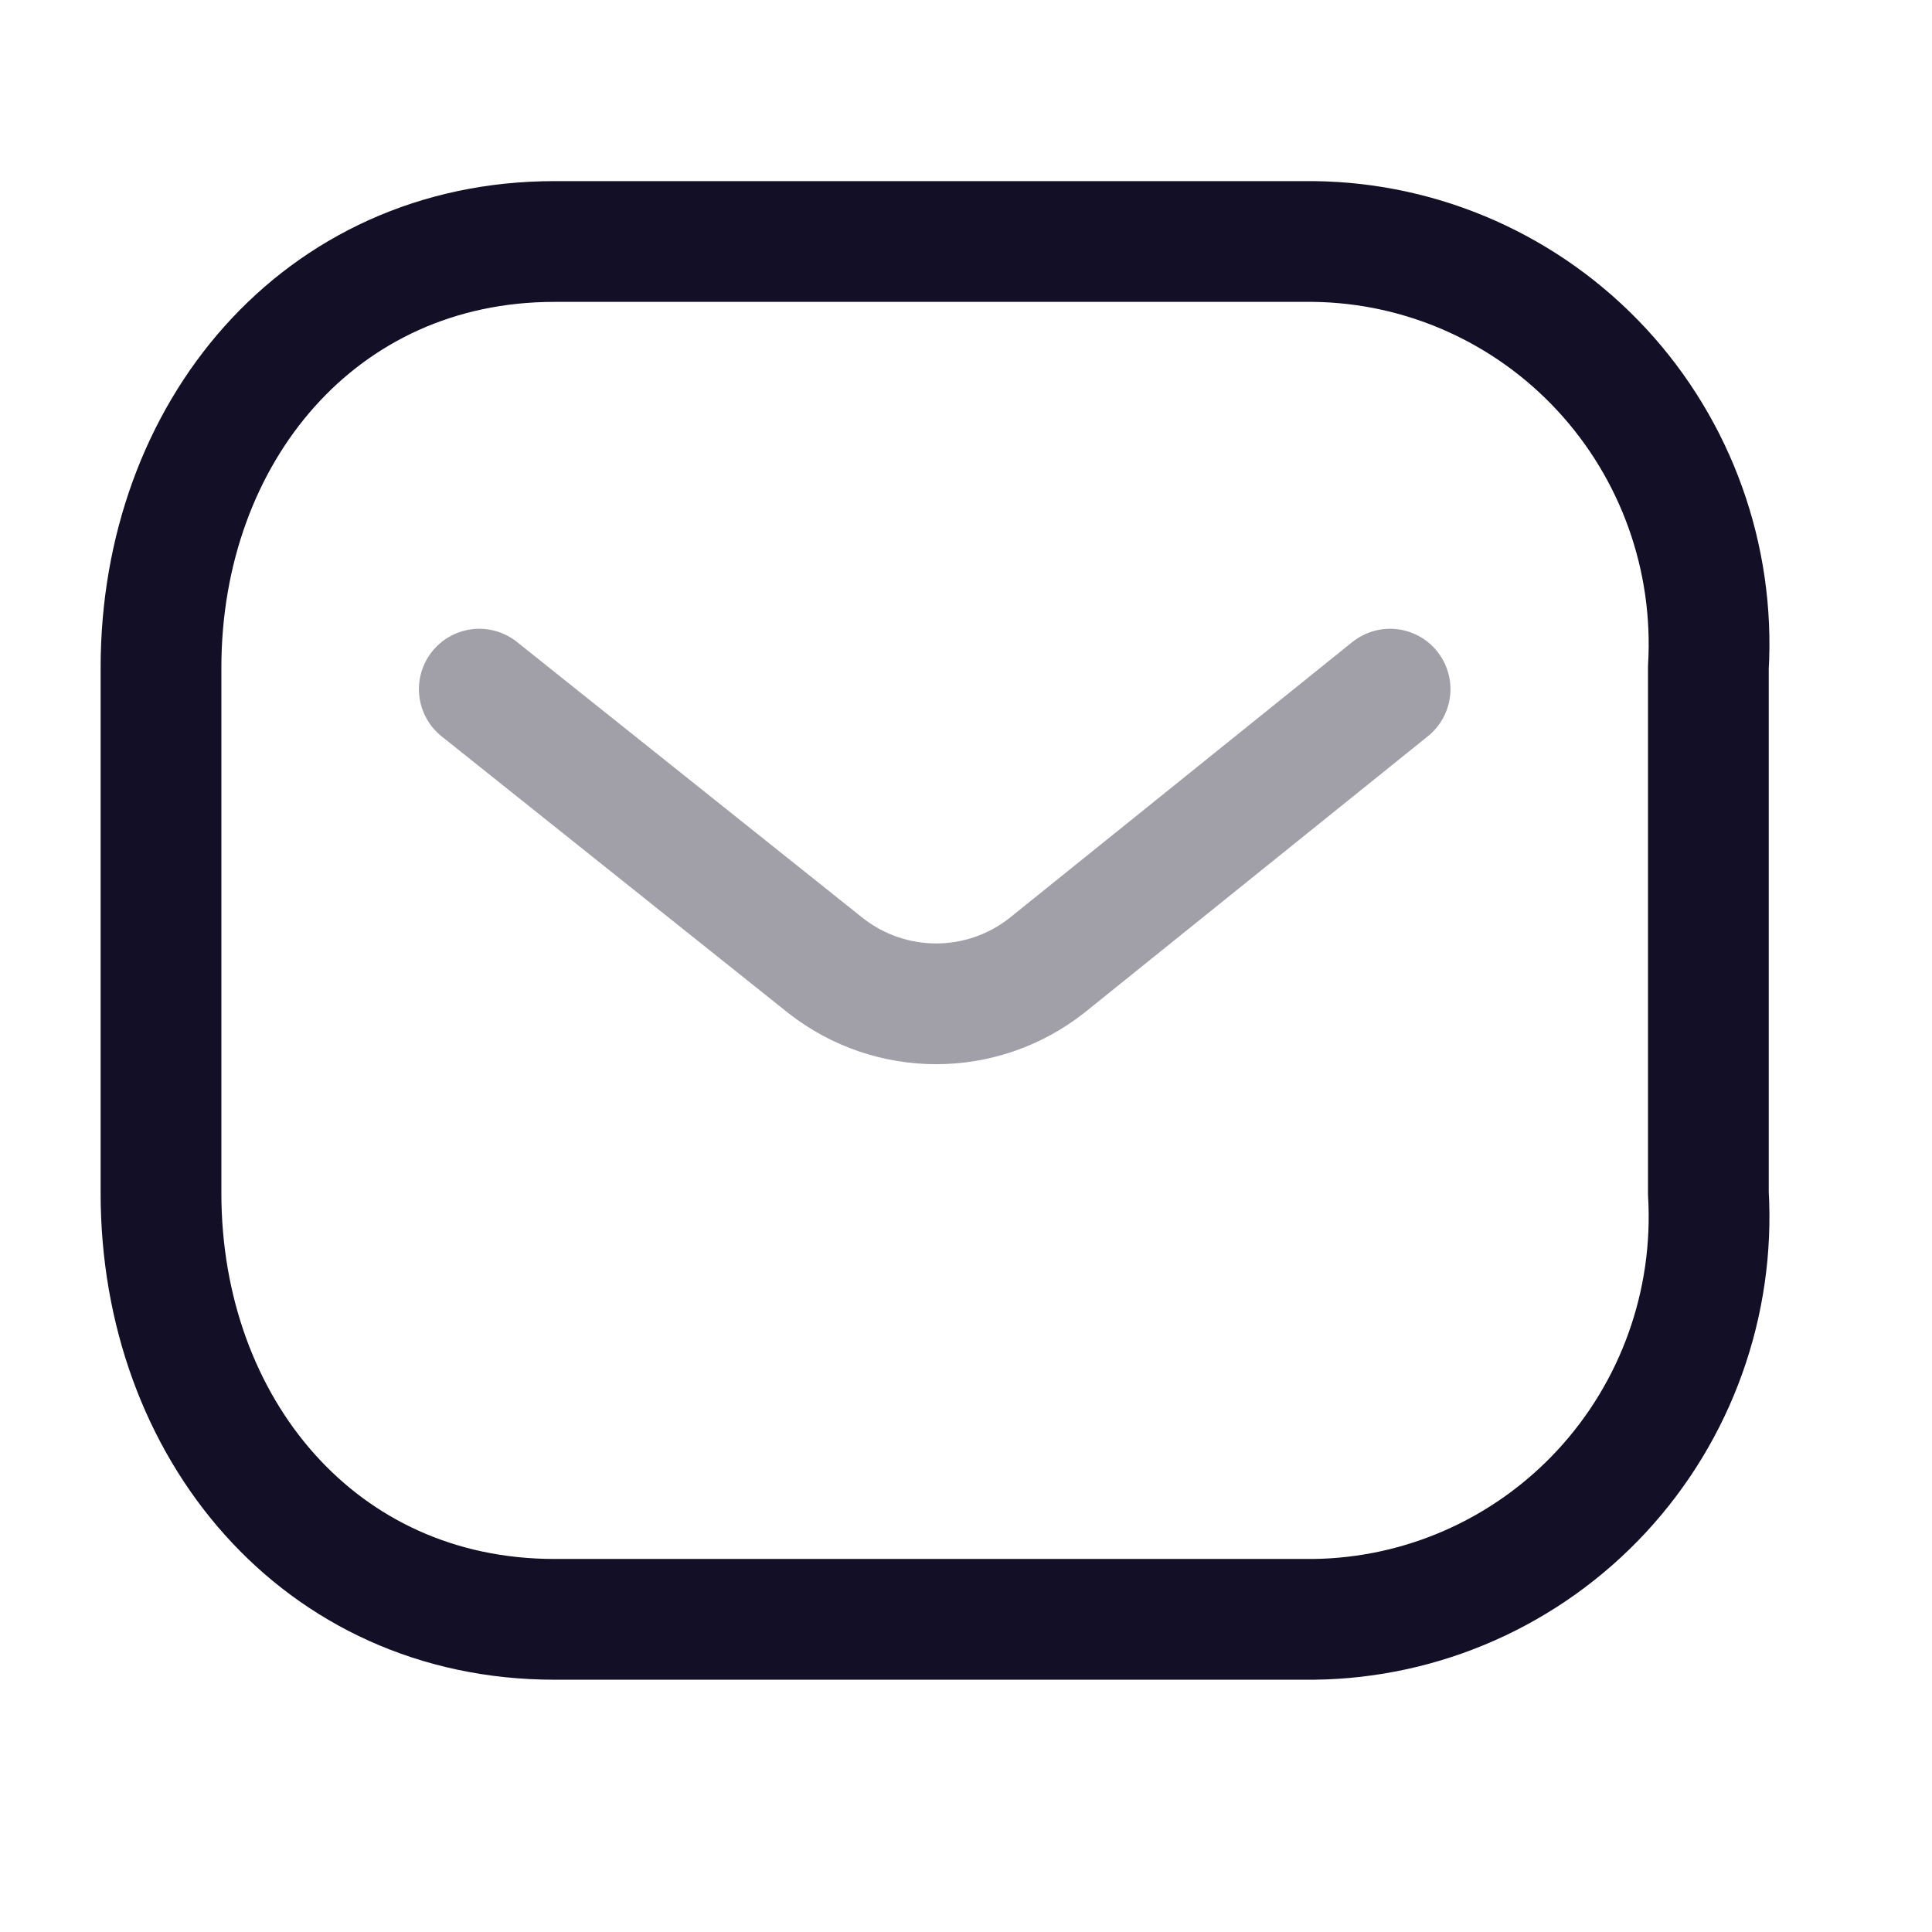
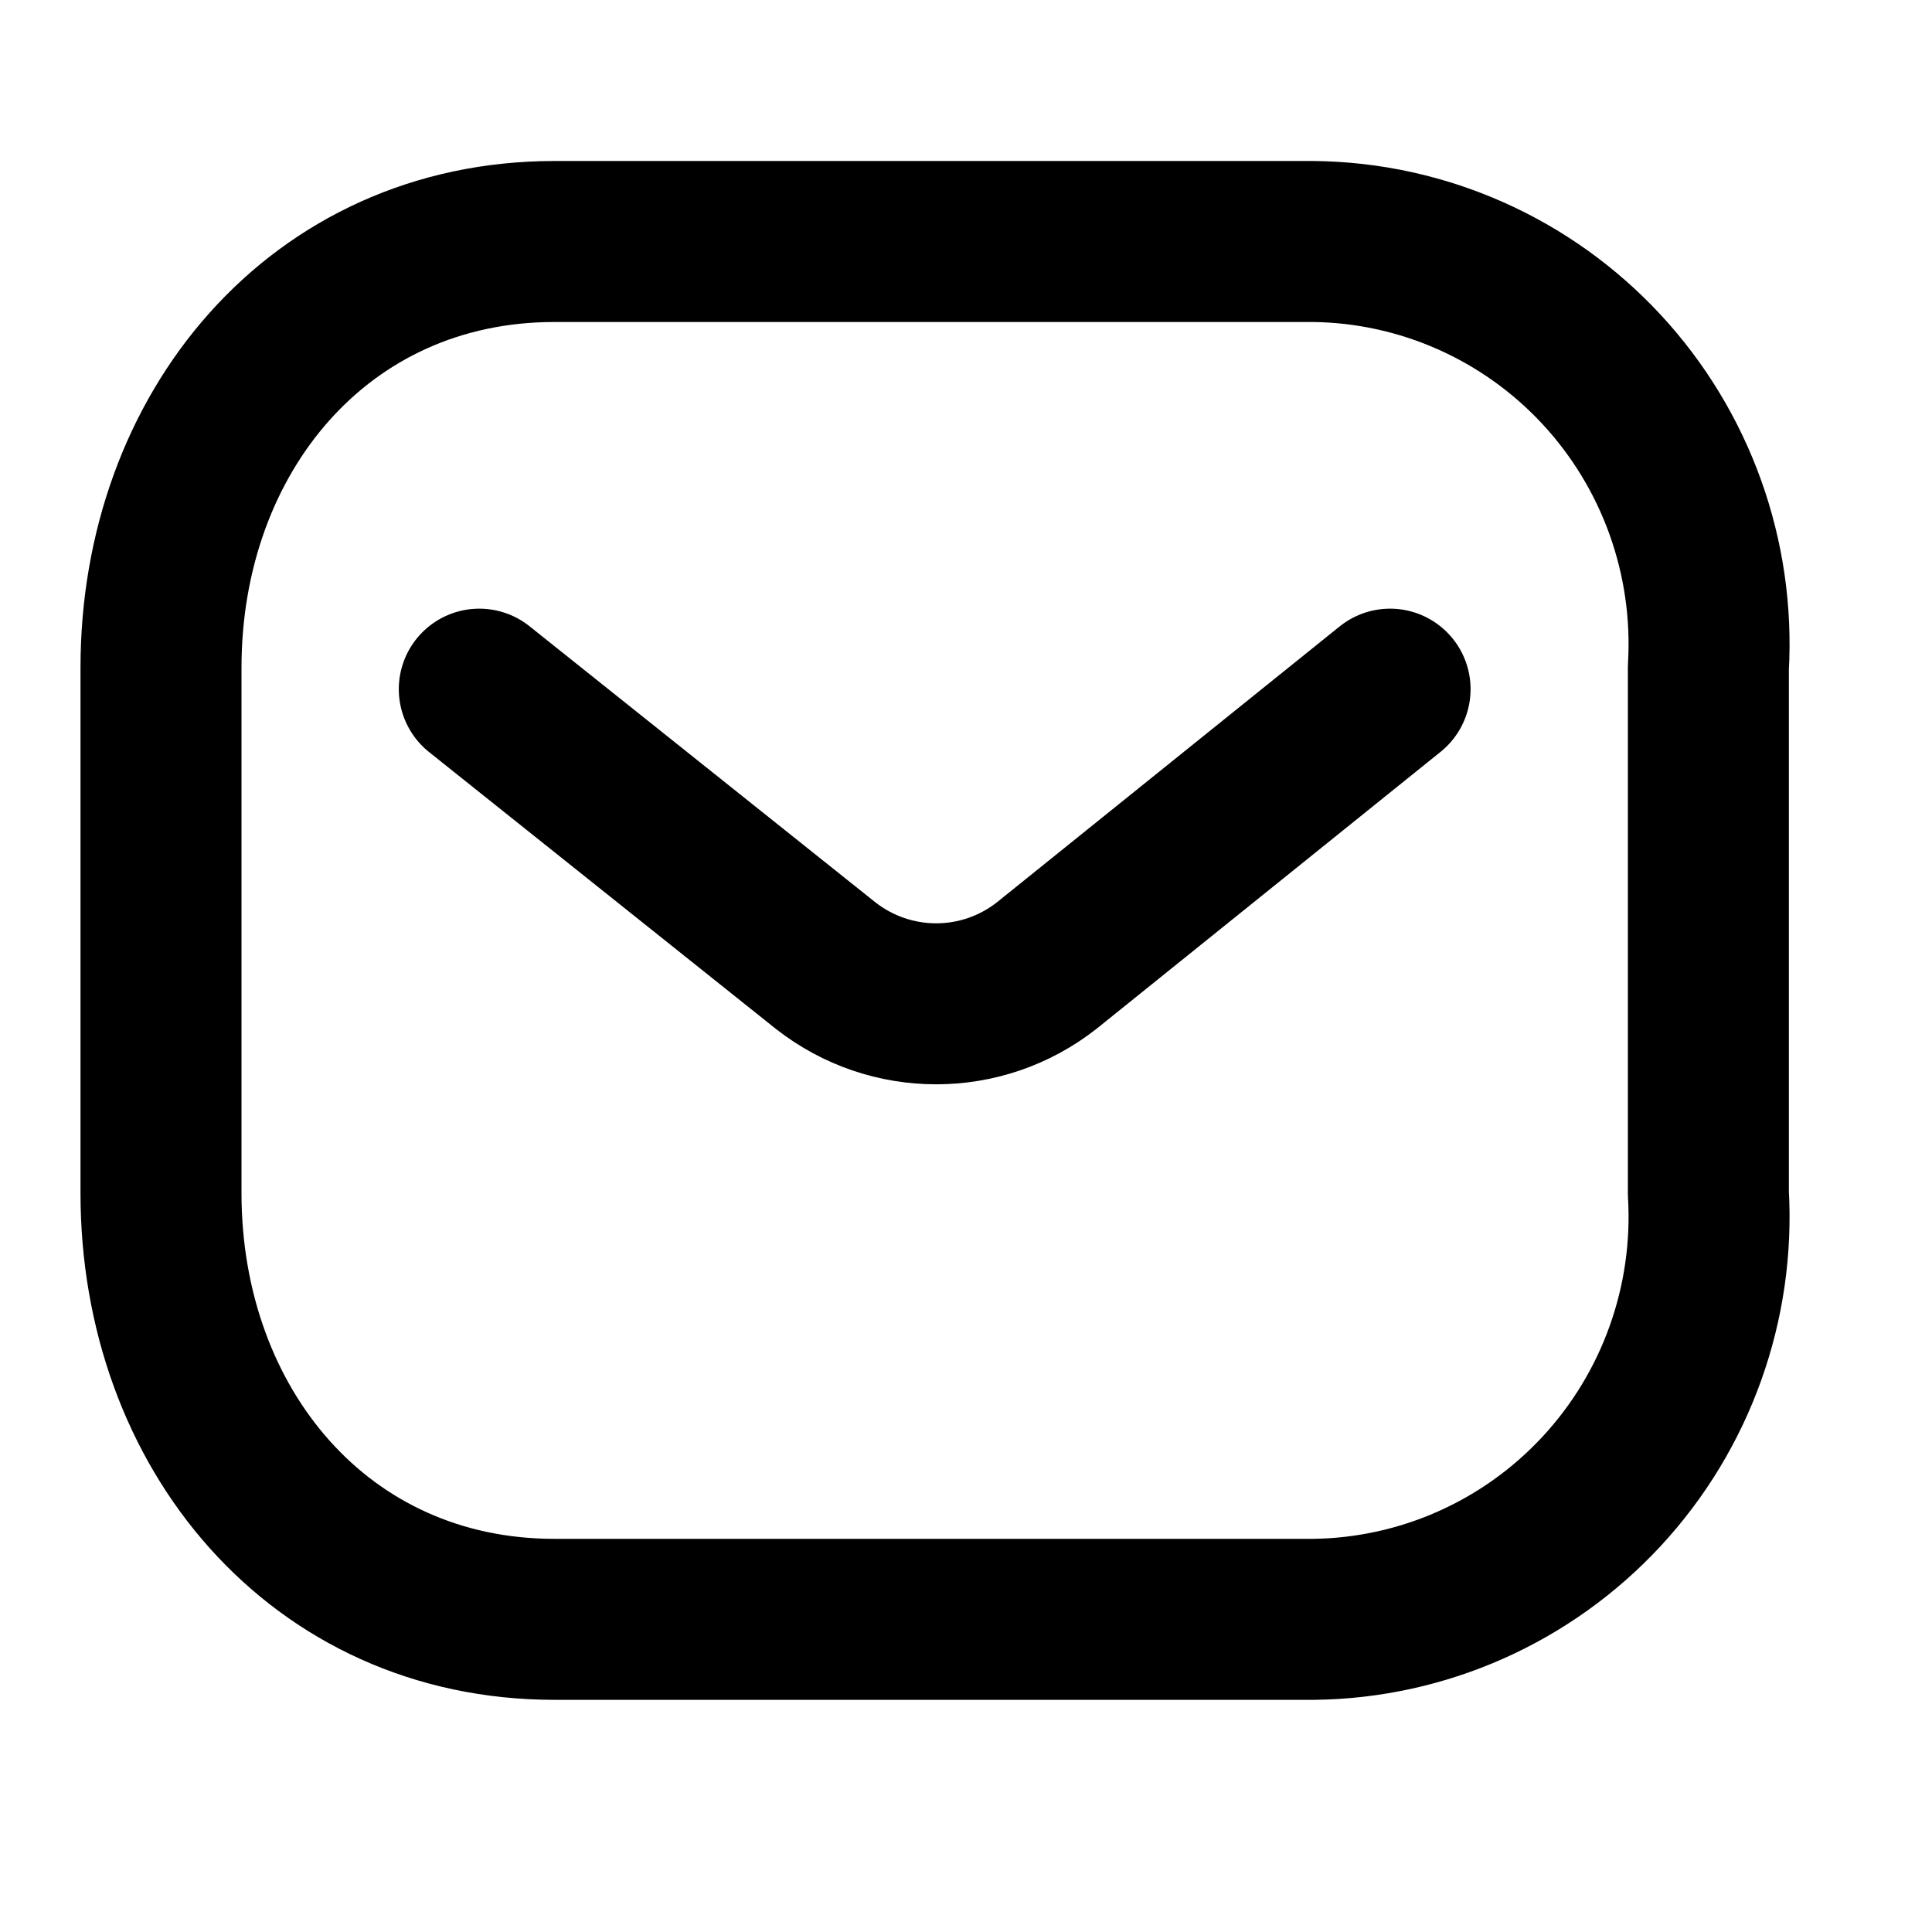
<svg xmlns="http://www.w3.org/2000/svg" width="24px" height="24px" viewBox="0 0 24 24" fill="none">
-   <path opacity="0.4" d="M17.268 8.561L13.002 11.995C12.195 12.628 11.064 12.628 10.256 11.995L5.954 8.561" stroke="#130F26" stroke-width="1.5" stroke-linecap="round" stroke-linejoin="round" />
-   <path fill-rule="evenodd" clip-rule="evenodd" d="M6.888 3H16.316C17.675 3.015 18.969 3.59 19.896 4.59C20.823 5.59 21.302 6.929 21.222 8.294V14.822C21.302 16.187 20.823 17.526 19.896 18.526C18.969 19.526 17.675 20.101 16.316 20.116H6.888C3.968 20.116 2 17.741 2 14.822V8.294C2 5.375 3.968 3 6.888 3Z" stroke="#130F26" stroke-width="1.5" stroke-linecap="round" stroke-linejoin="round" />
+   <path d="M17.268 8.561L13.002 11.995C12.195 12.628 11.064 12.628 10.256 11.995L5.954 8.561" stroke="currentColor" stroke-width="2" stroke-linecap="round" stroke-linejoin="round" />
+   <path fill-rule="evenodd" clip-rule="evenodd" d="M6.888 3H16.316C17.675 3.015 18.969 3.59 19.896 4.59C20.823 5.59 21.302 6.929 21.222 8.294V14.822C21.302 16.187 20.823 17.526 19.896 18.526C18.969 19.526 17.675 20.101 16.316 20.116H6.888C3.968 20.116 2 17.741 2 14.822V8.294C2 5.375 3.968 3 6.888 3Z" stroke="currentColor" stroke-width="2" stroke-linecap="round" stroke-linejoin="round" />
</svg>
